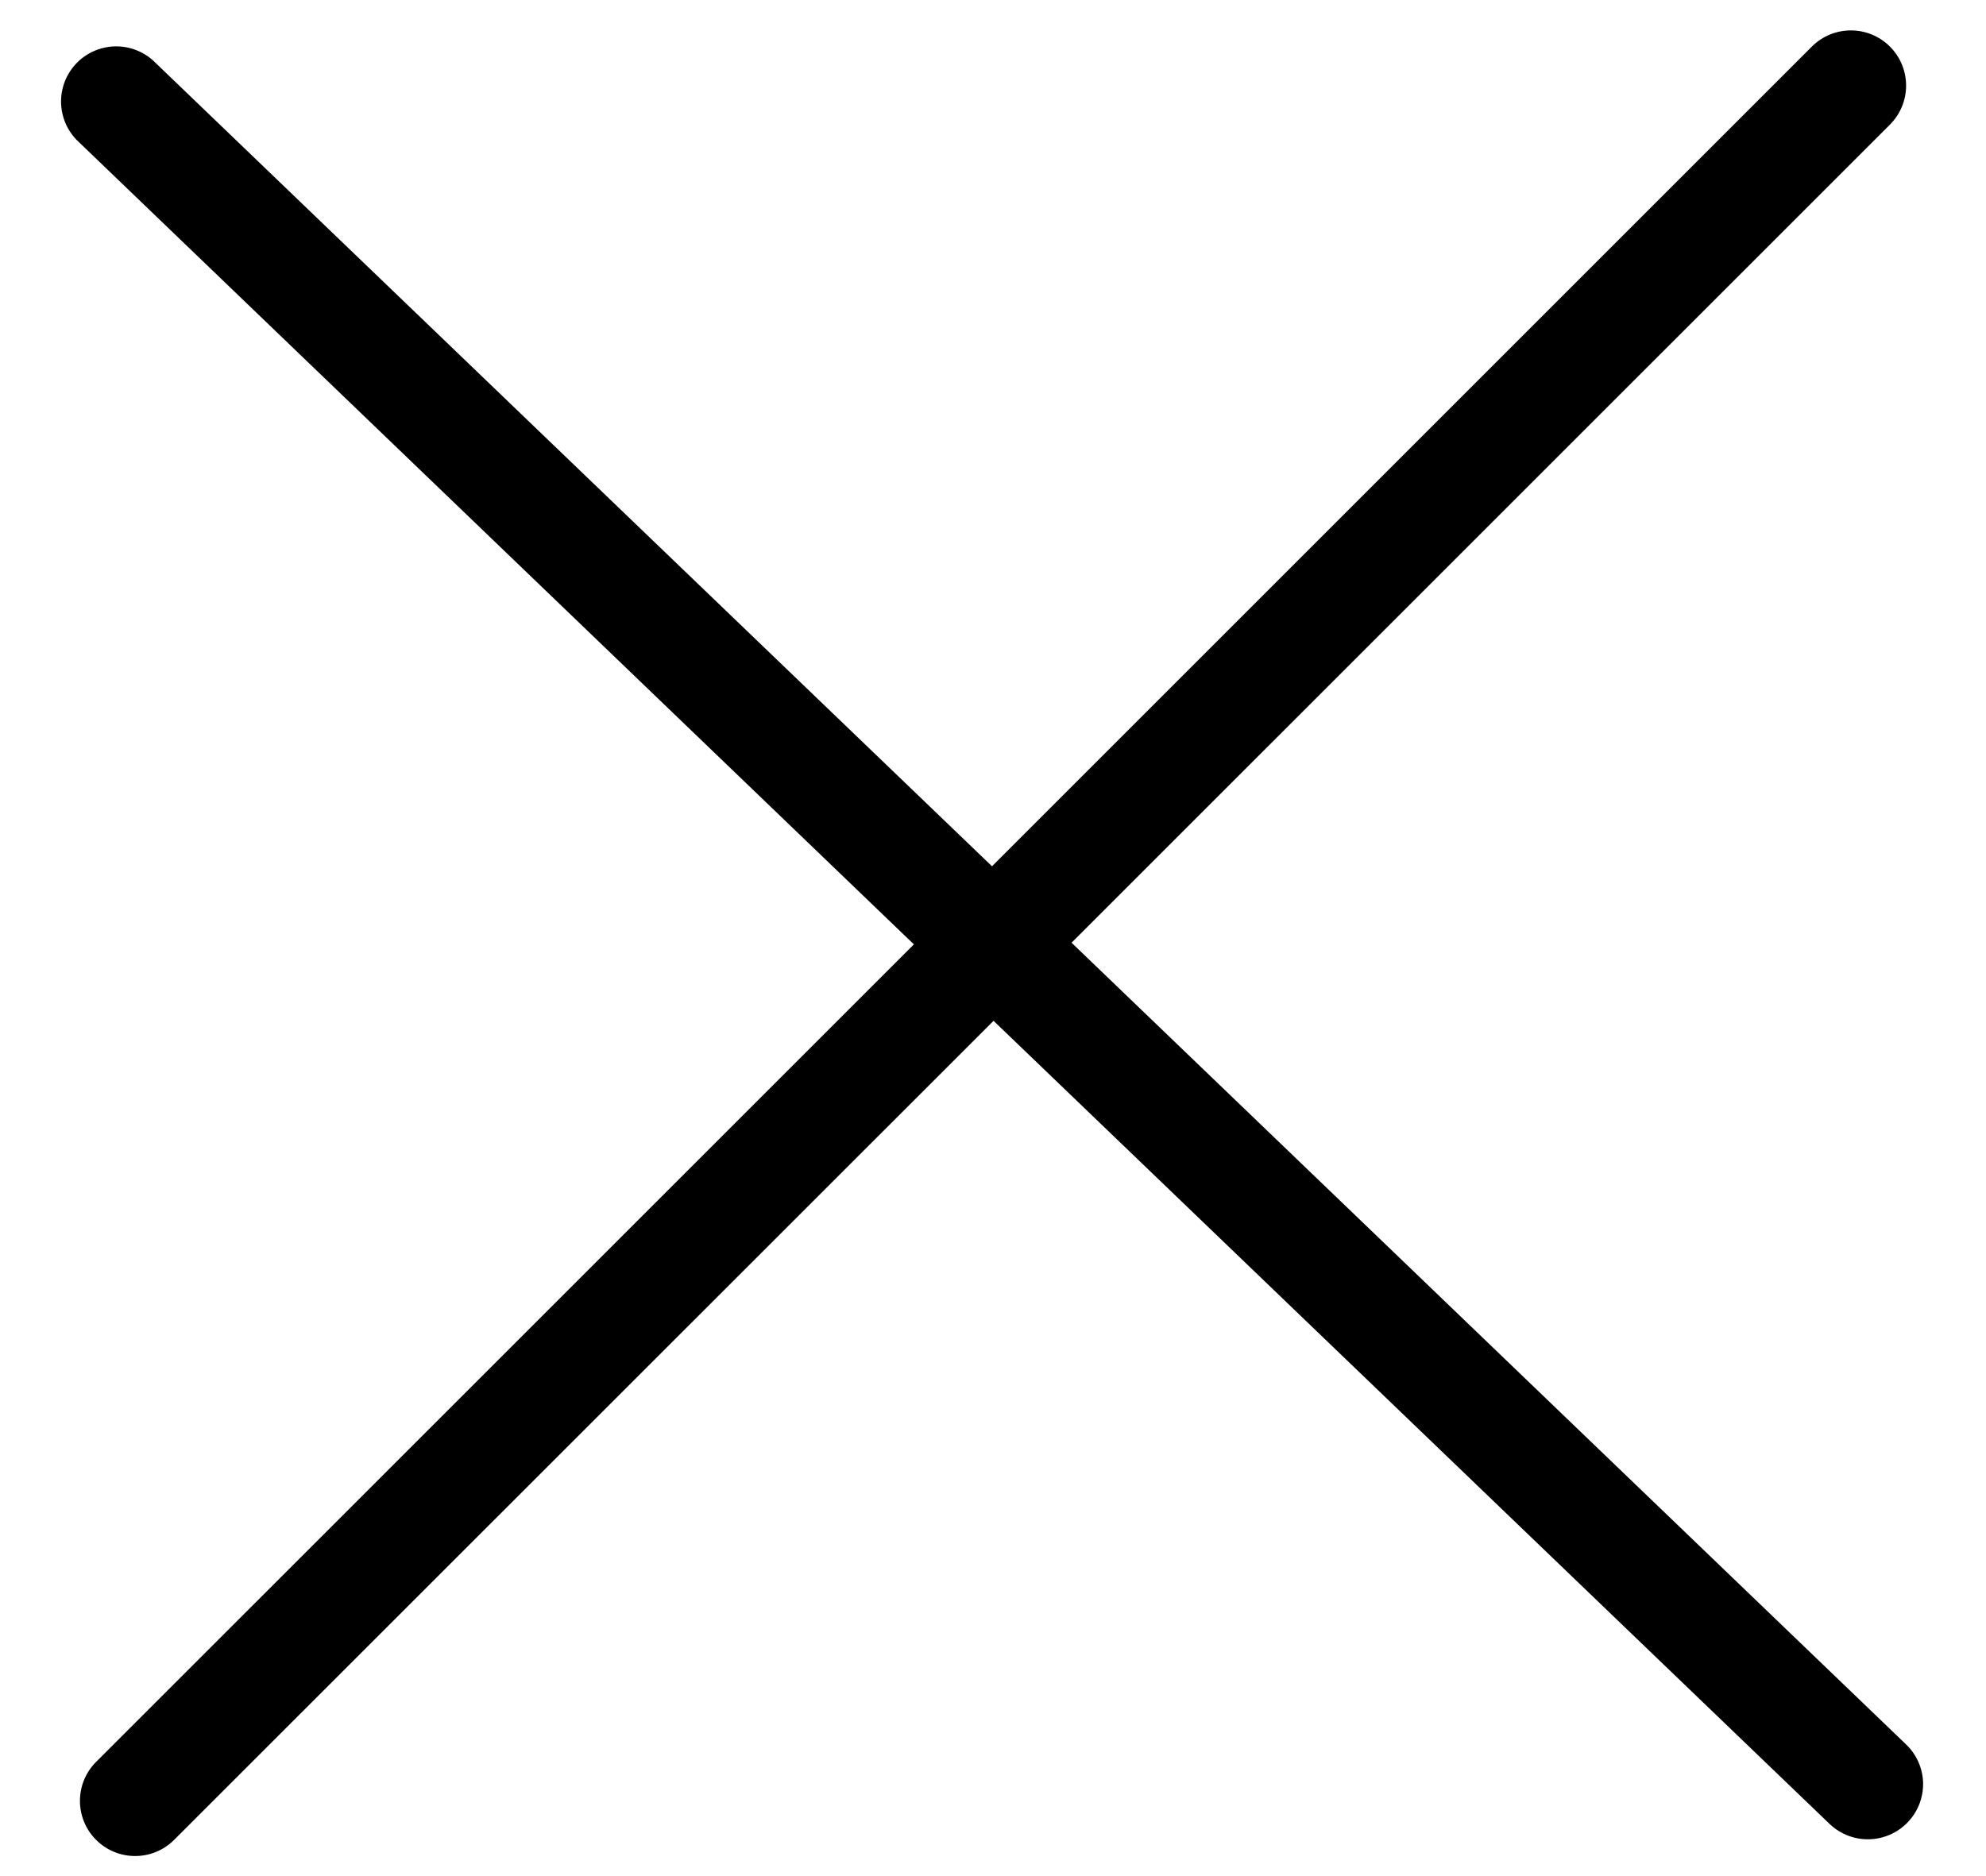
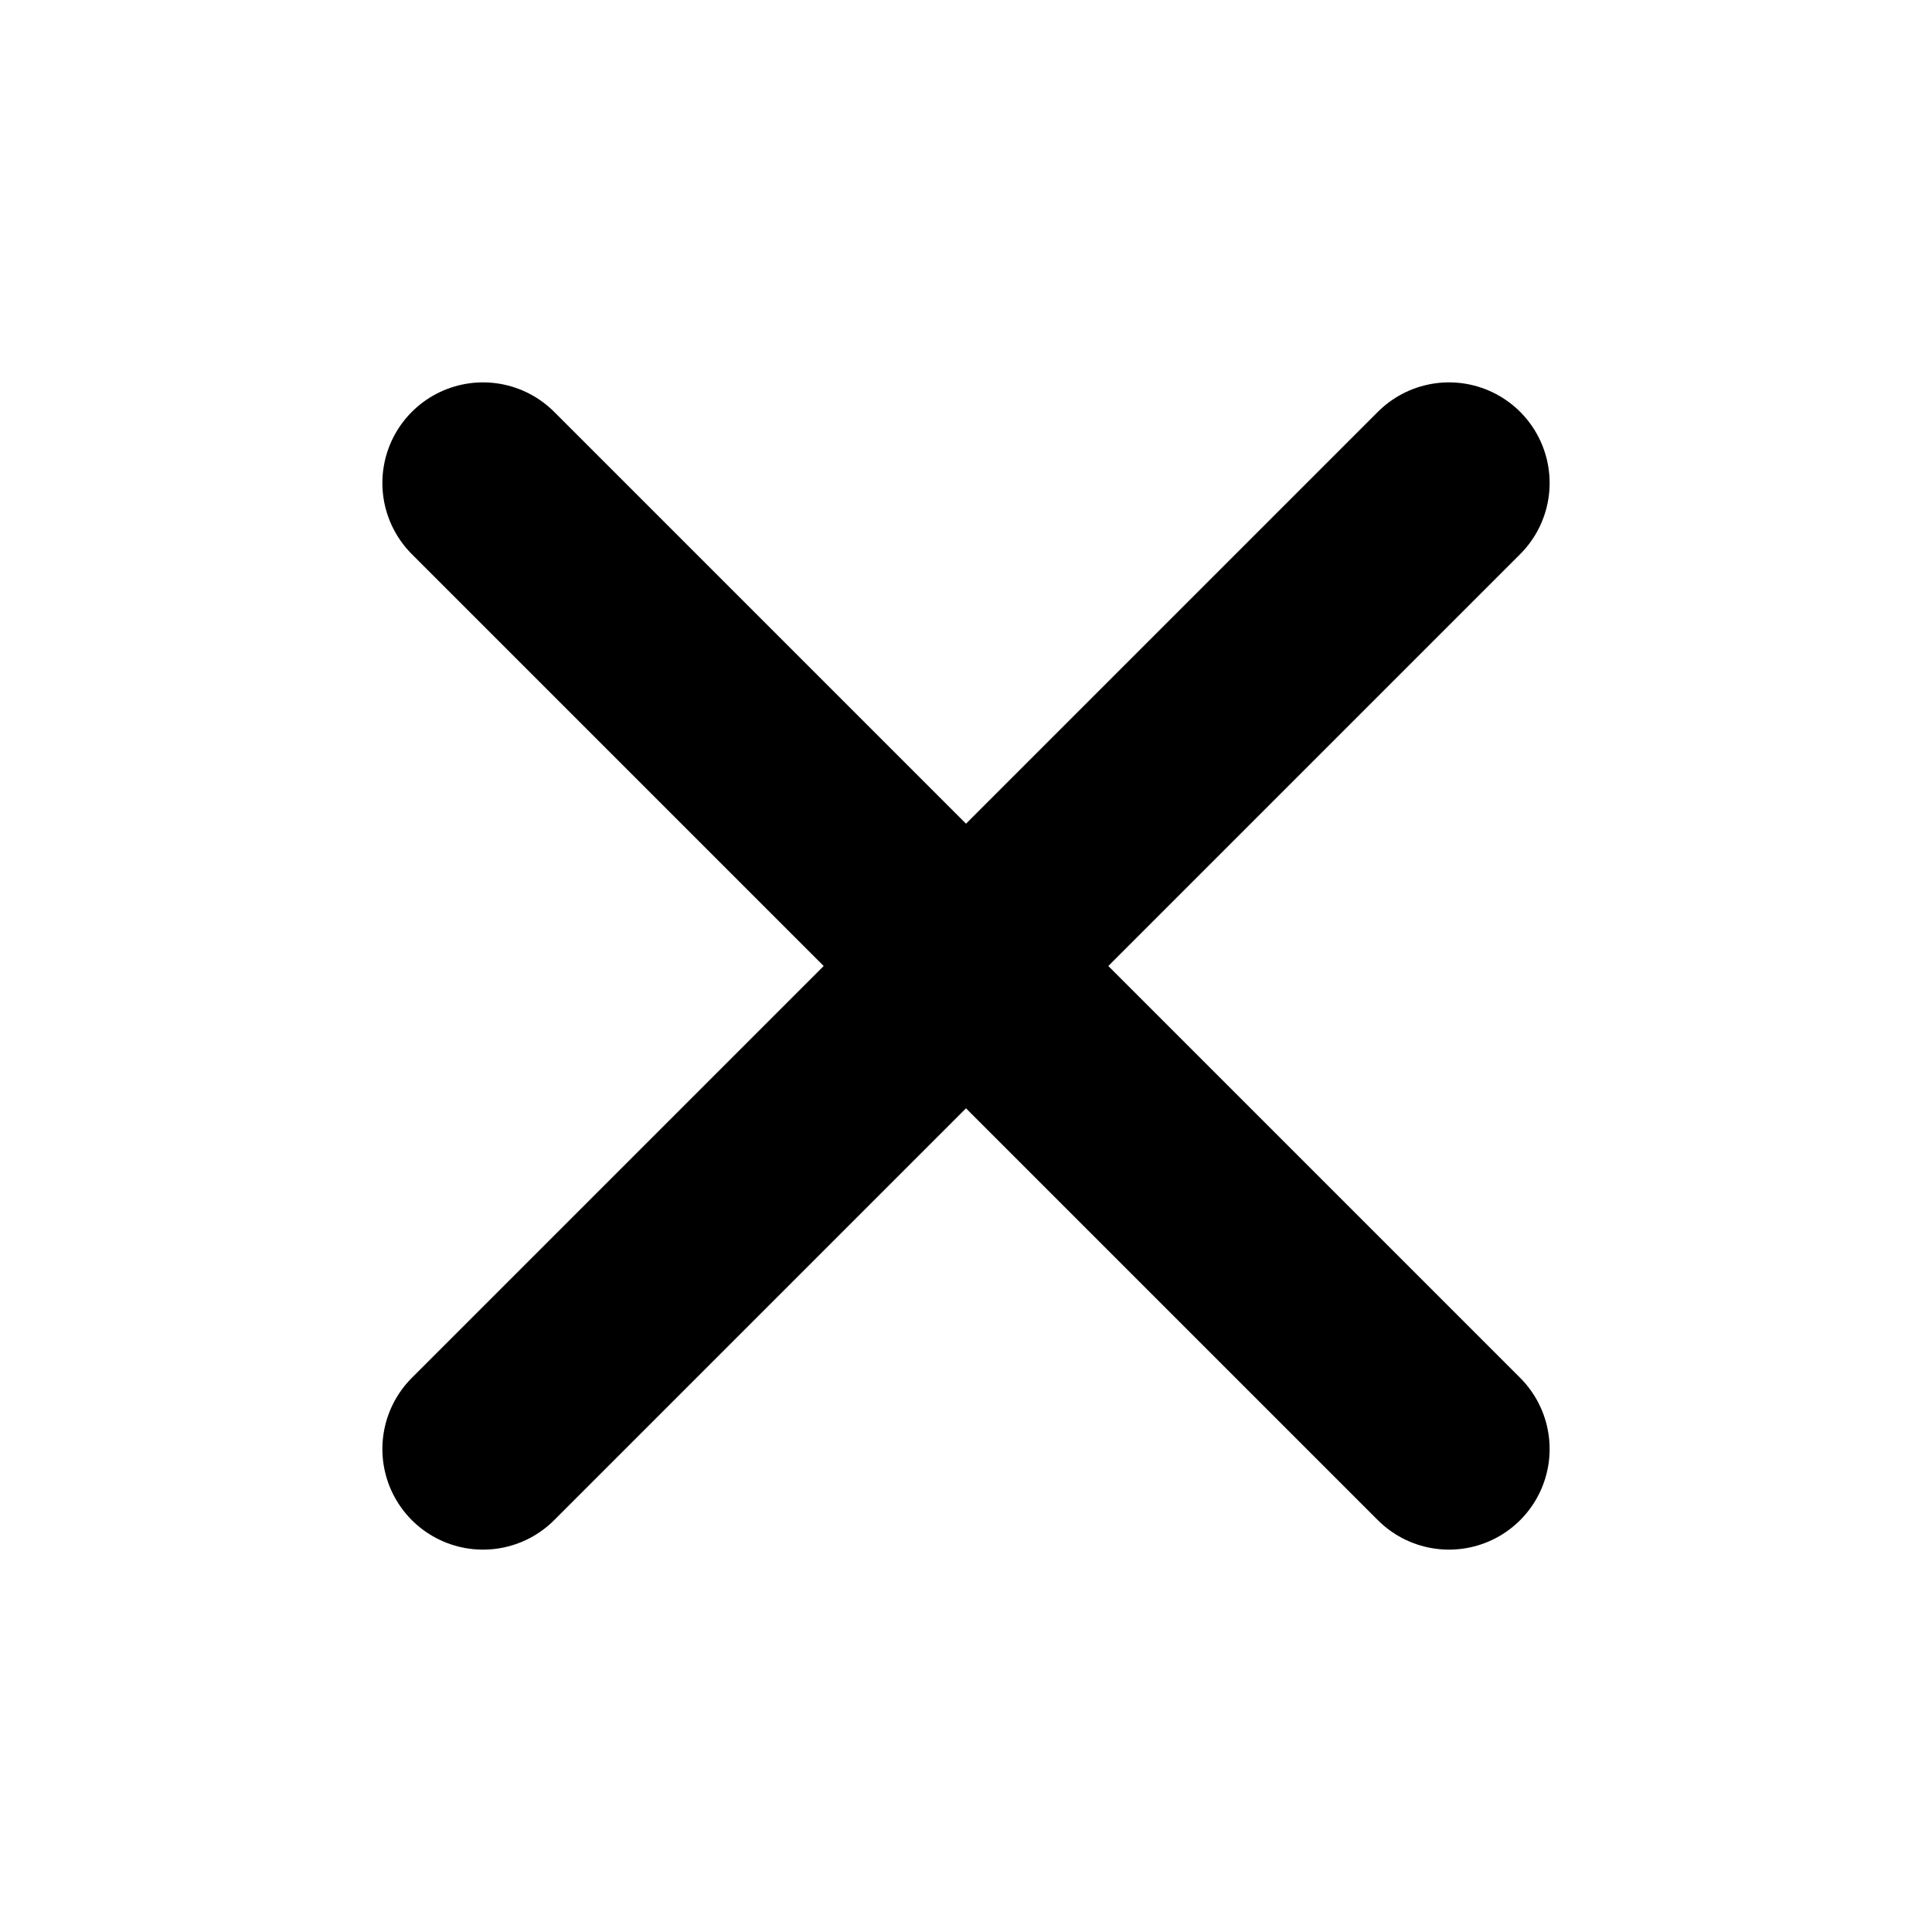
- <svg xmlns="http://www.w3.org/2000/svg" fill="none" class="icon icon-close" viewBox="0 0 18 17">
-   <path fill="currentColor" d="M.865 15.978a.5.5 0 0 0 .707.707l7.433-7.431 7.579 7.282a.501.501 0 0 0 .846-.37.5.5 0 0 0-.153-.351L9.712 8.546l7.417-7.416a.5.5 0 1 0-.707-.708L8.991 7.853 1.413.573a.5.5 0 1 0-.693.72l7.563 7.268z" />
+ <svg xmlns="http://www.w3.org/2000/svg" width="24" height="24" viewBox="0 0 24 24" fill="none" stroke="currentColor" stroke-width="2.5" stroke-linecap="round" stroke-linejoin="round" class="icon icon-close">
+   <path d="M18 6 6 18" />
+   <path d="m6 6 12 12" />
</svg>
